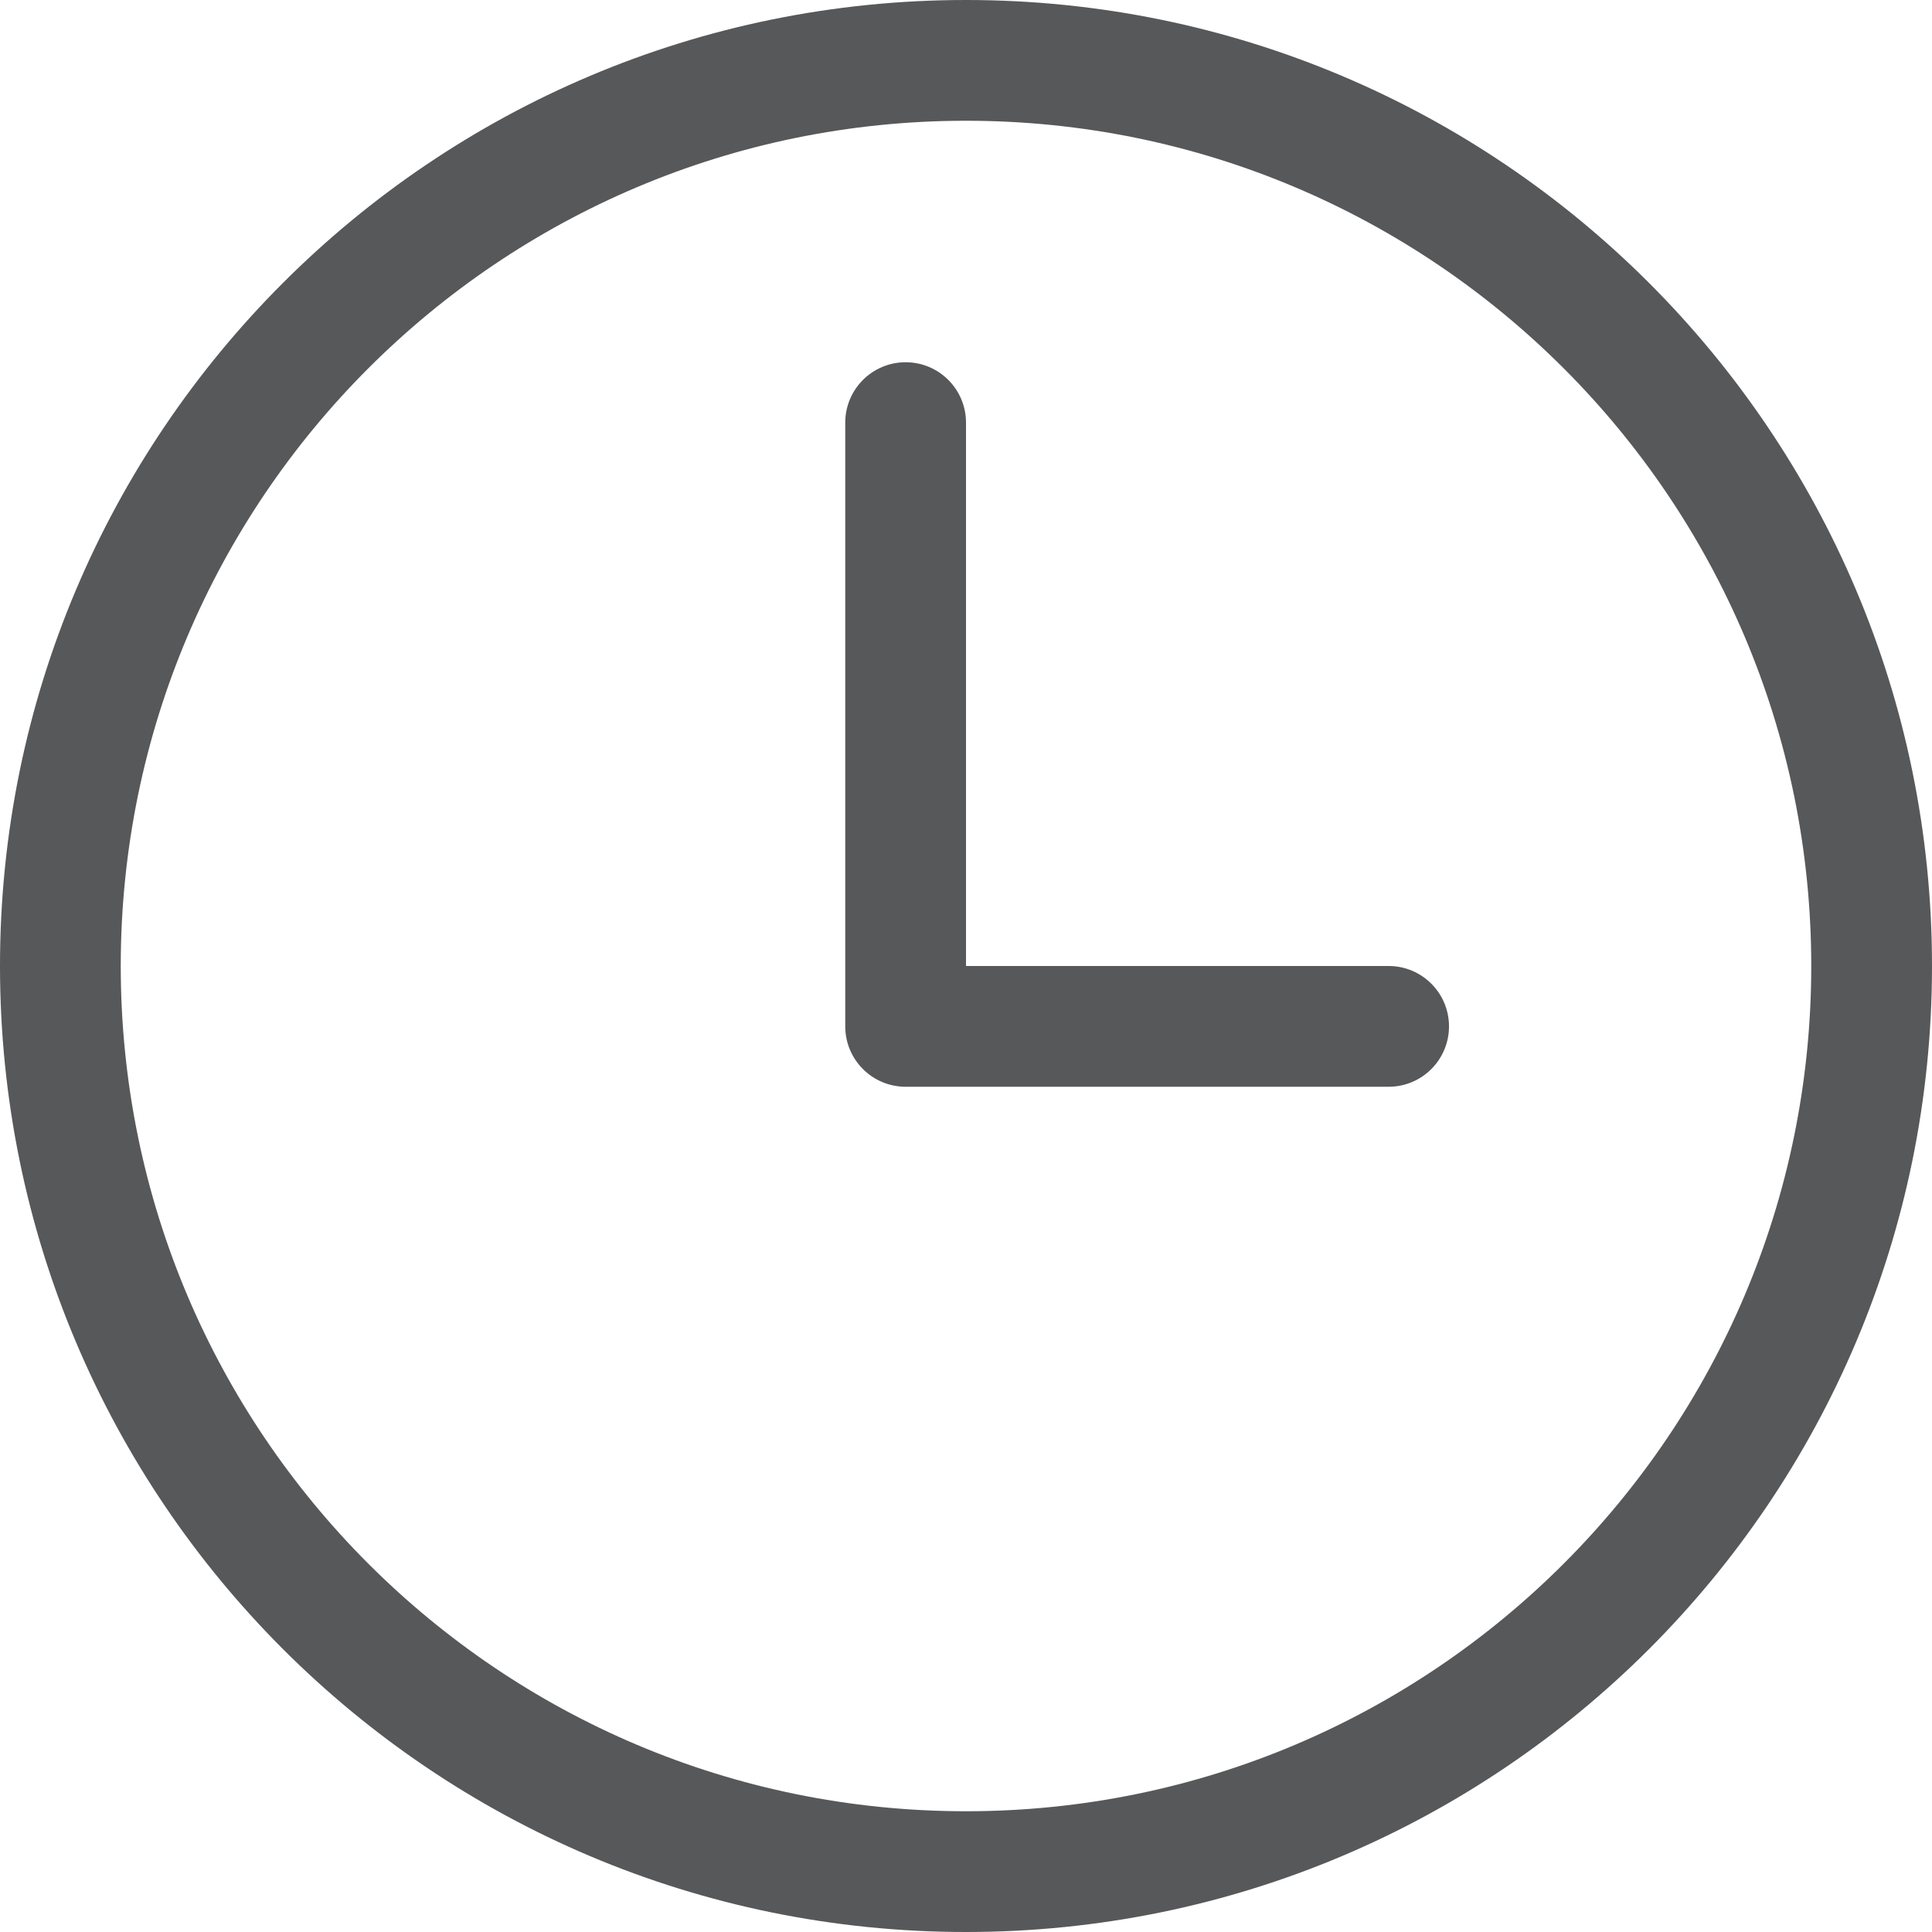
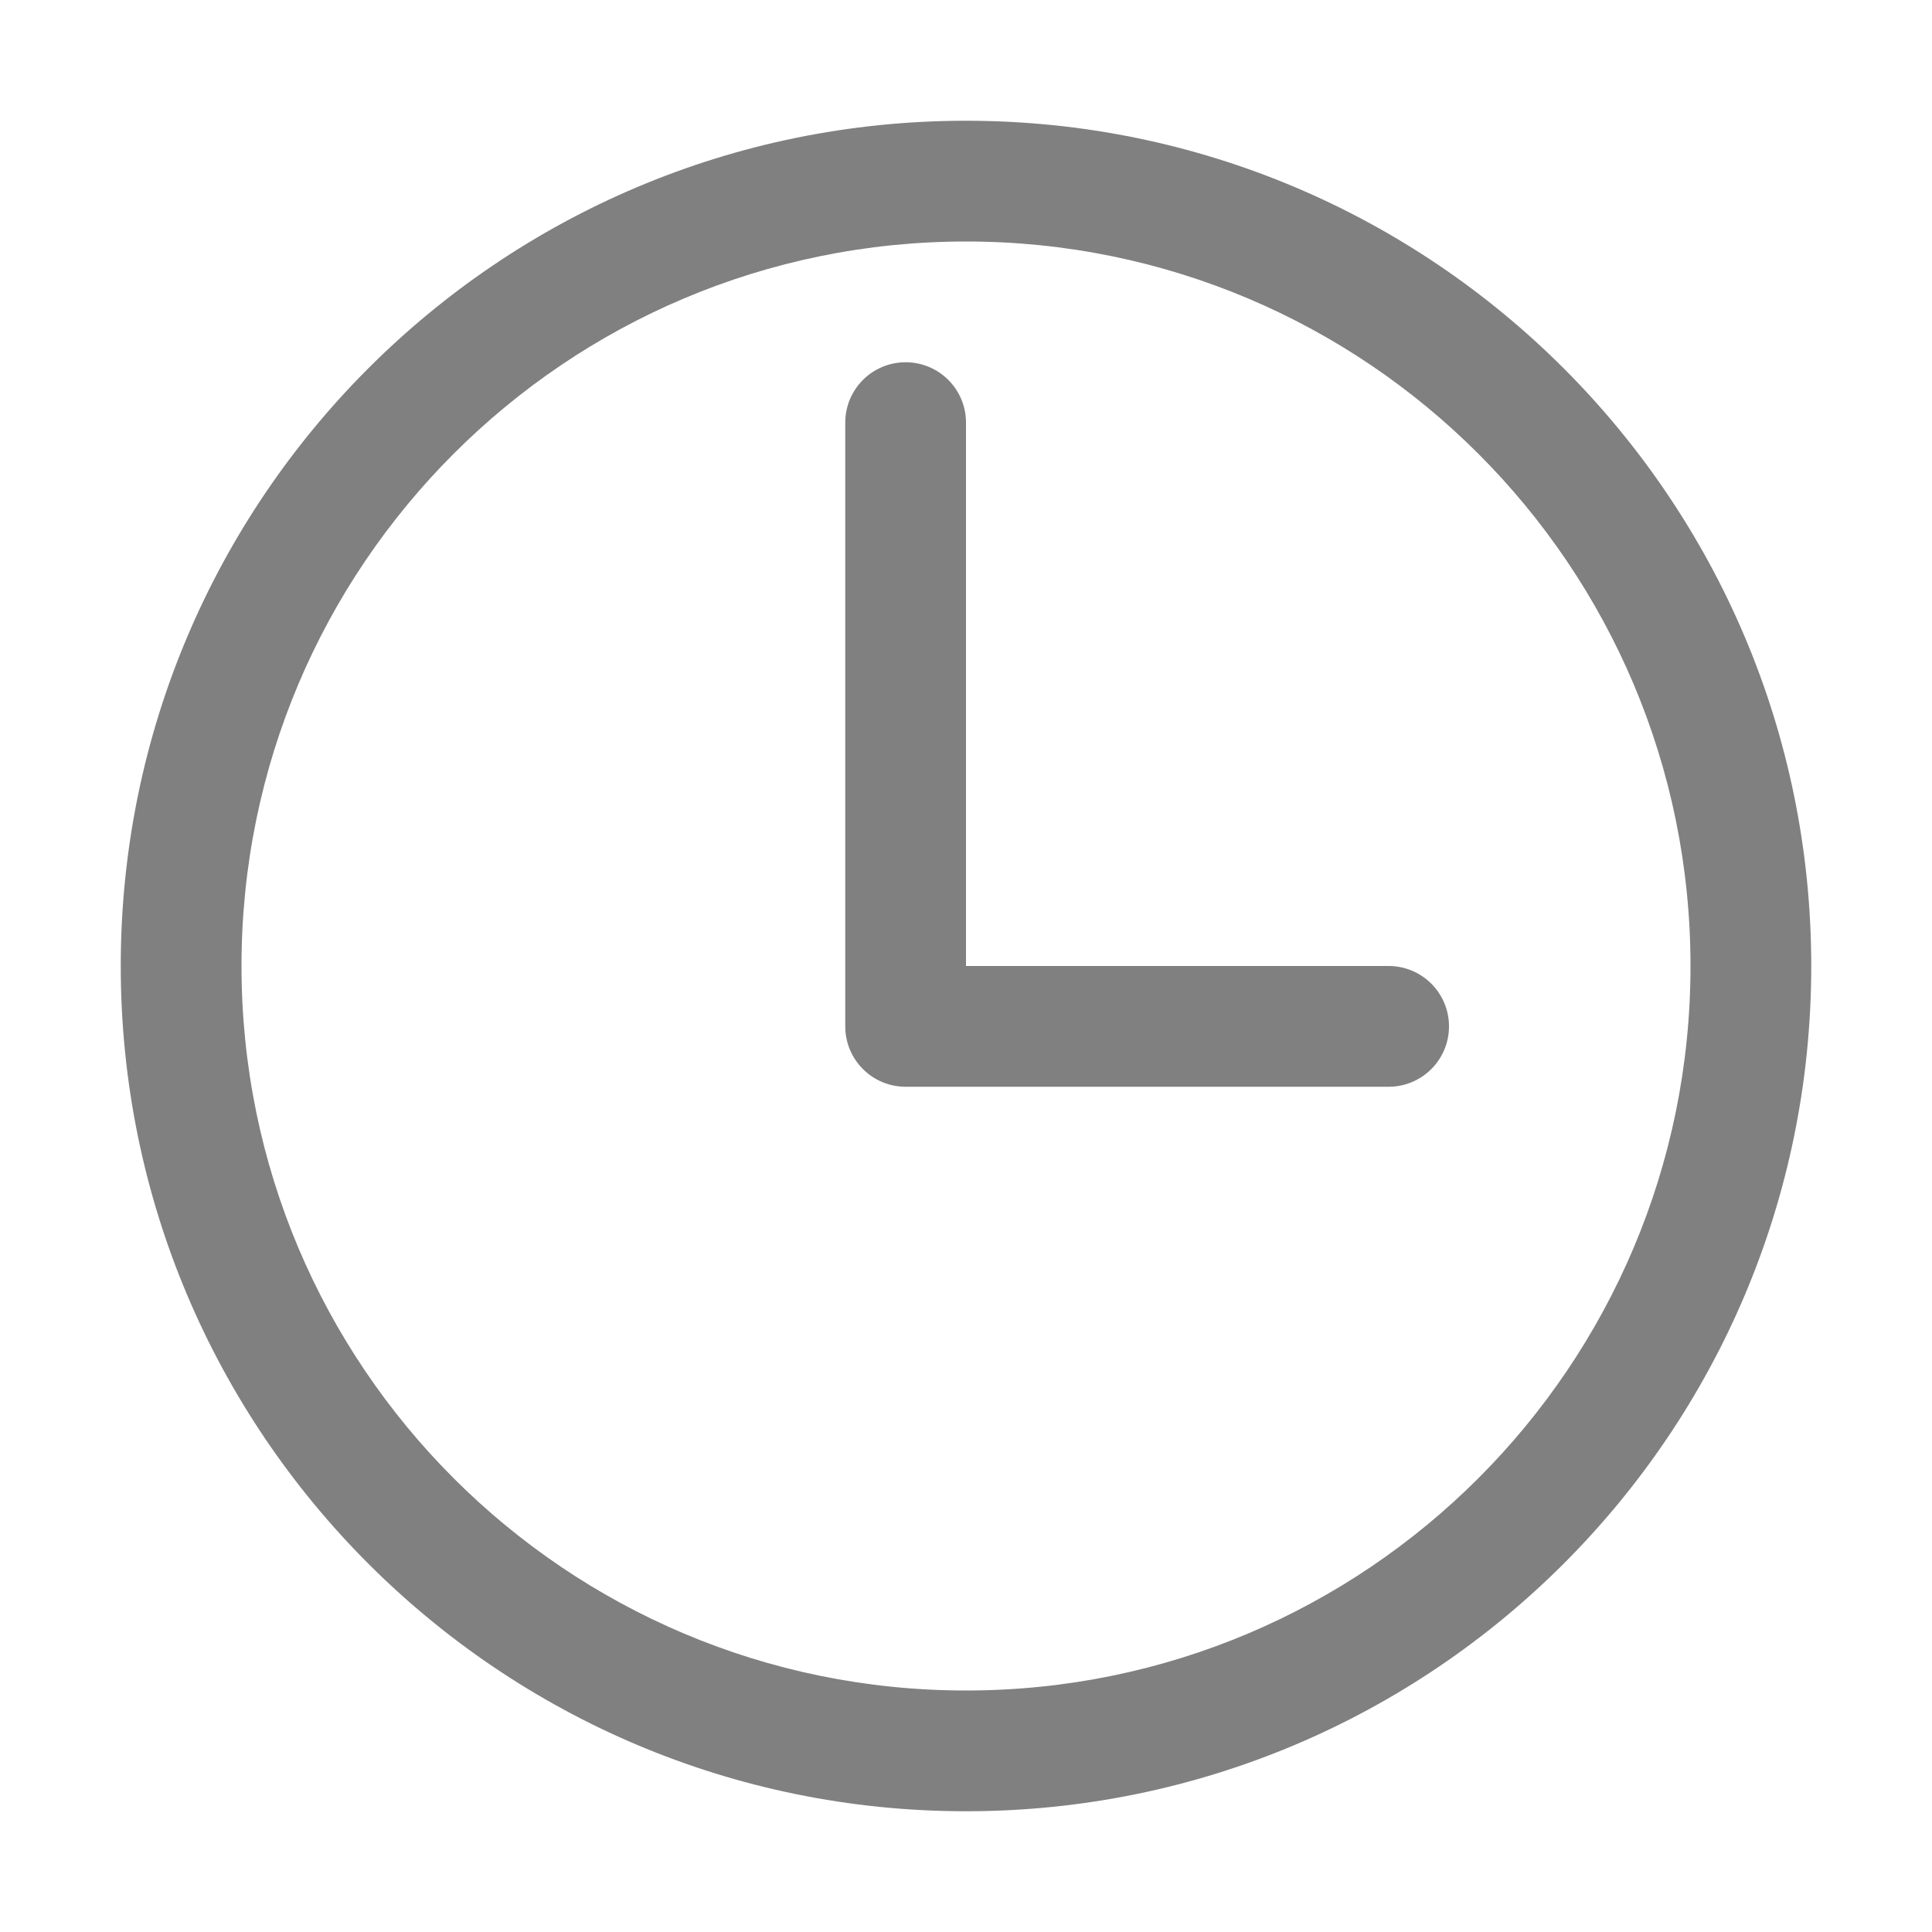
- <svg xmlns="http://www.w3.org/2000/svg" id="图层_1" data-name="图层 1" viewBox="0 0 16 16">
+ <svg xmlns="http://www.w3.org/2000/svg" id="d" viewBox="0 0 16 16">
  <defs>
-     <style>.cls-1{opacity:0.75;}.cls-2{fill:#1f2022;}</style>
+     <style>.cls-1{fill:gray;}</style>
  </defs>
-   <g class="cls-1">
-     <path class="cls-2" d="M8,1A7,7,0,1,1,1,8,7,7,0,0,1,8,1M8,0a8,8,0,1,0,8,8A8,8,0,0,0,8,0Z" />
-     <path class="cls-2" d="M11.5,9h-4A.5.5,0,0,1,7,8.5v-5a.5.5,0,0,1,1,0V8h3.5a.5.5,0,0,1,0,1Z" />
+   <g id="_16" data-name="16">
+     <path class="cls-1" d="M8,2A6,6,0,1,1,2,8,6,6,0,0,1,8,2M8,1a7,7,0,1,0,7,7A7,7,0,0,0,8,1Z" />
+     <path class="cls-1" d="M11.5,9h-4A.5.5,0,0,1,7,8.5v-5a.5.5,0,0,1,1,0V8h3.5a.5.5,0,0,1,0,1Z" />
  </g>
</svg>
